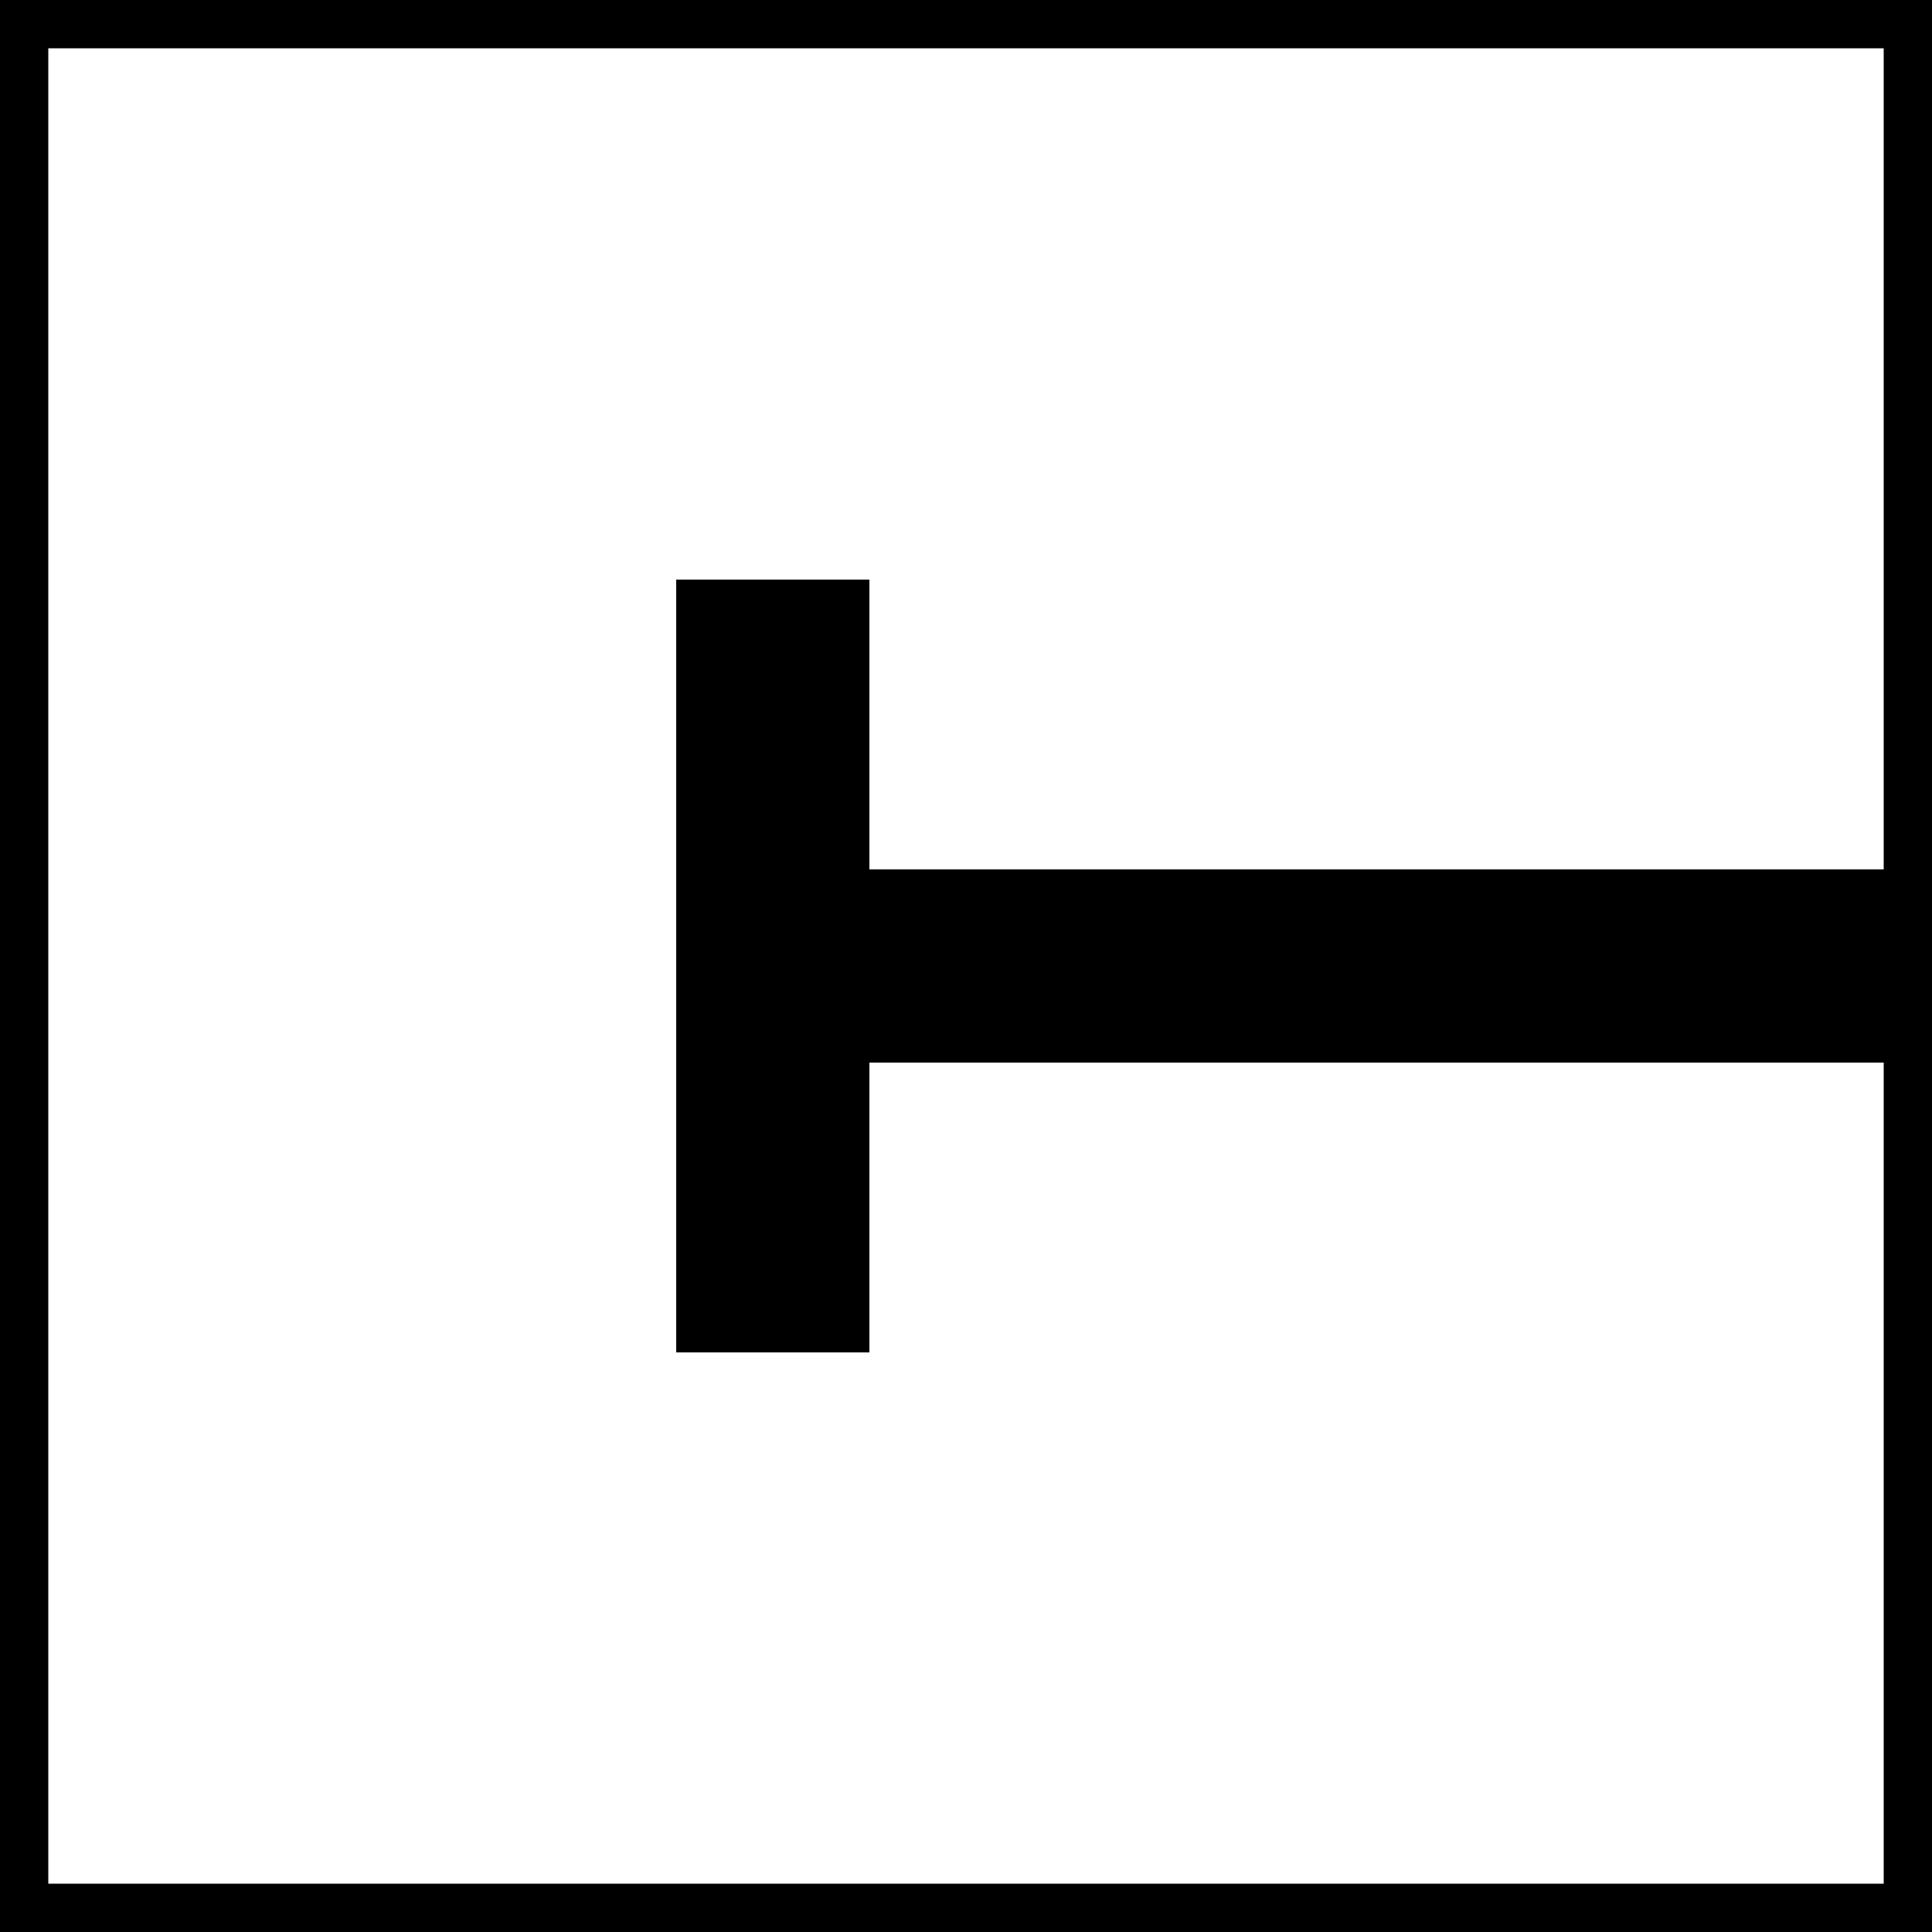
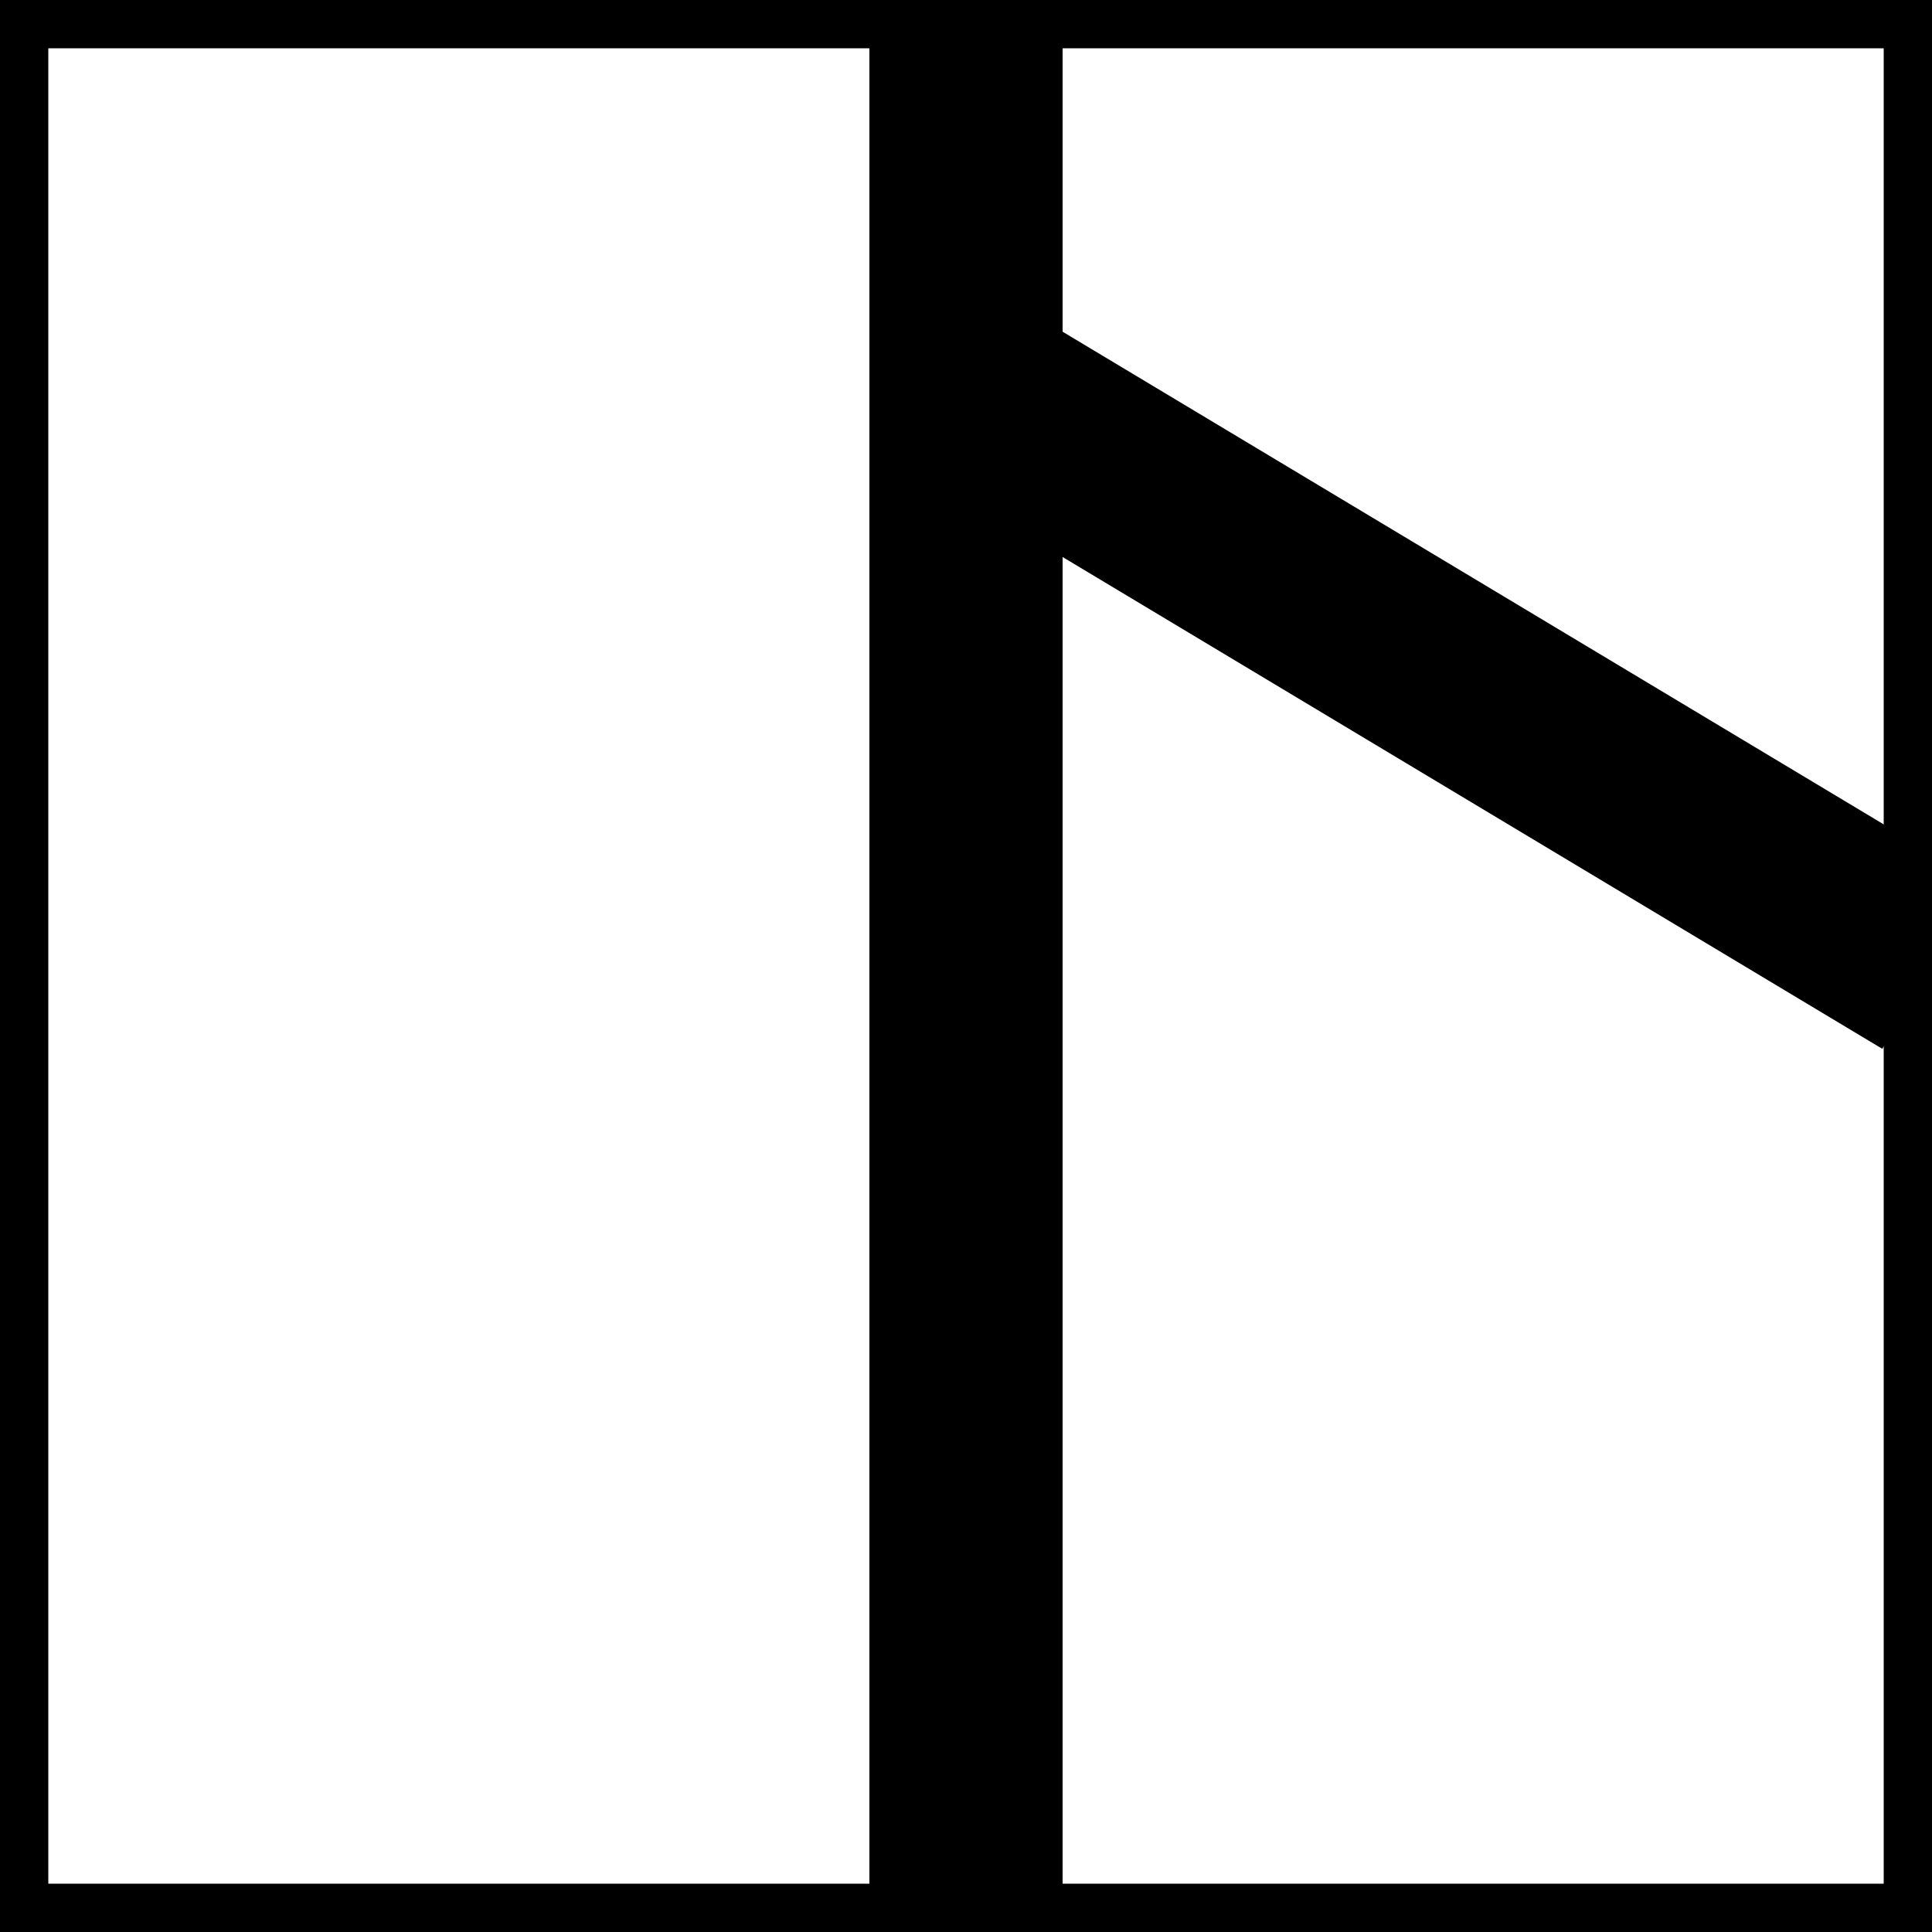
<svg xmlns="http://www.w3.org/2000/svg" viewBox="0 0 10 10">
  <line x1="0" y1="0" x2="10" y2="0" stroke="black" stroke-width="0.5" />
  <line x1="10" y1="0" x2="10" y2="10" stroke="black" stroke-width="0.5" />
  <line x1="10" y1="10" x2="0" y2="10" stroke="black" stroke-width="0.5" />
  <line x1="0" y1="10" x2="0" y2="0" stroke="black" stroke-width="0.5" />
-   <line x1="10" y1="5" x2="4" y2="5" stroke="black" stroke-width="1" />
-   <line x1="4" y1="3" x2="4" y2="7" stroke="black" stroke-width="1" />
+   <line x1="5" y1="0" x2="5" y2="10" stroke="black" stroke-width="1" />
+   <line x1="5" y1="2" x2="10" y2="5" stroke="black" stroke-width="1" />
</svg>
